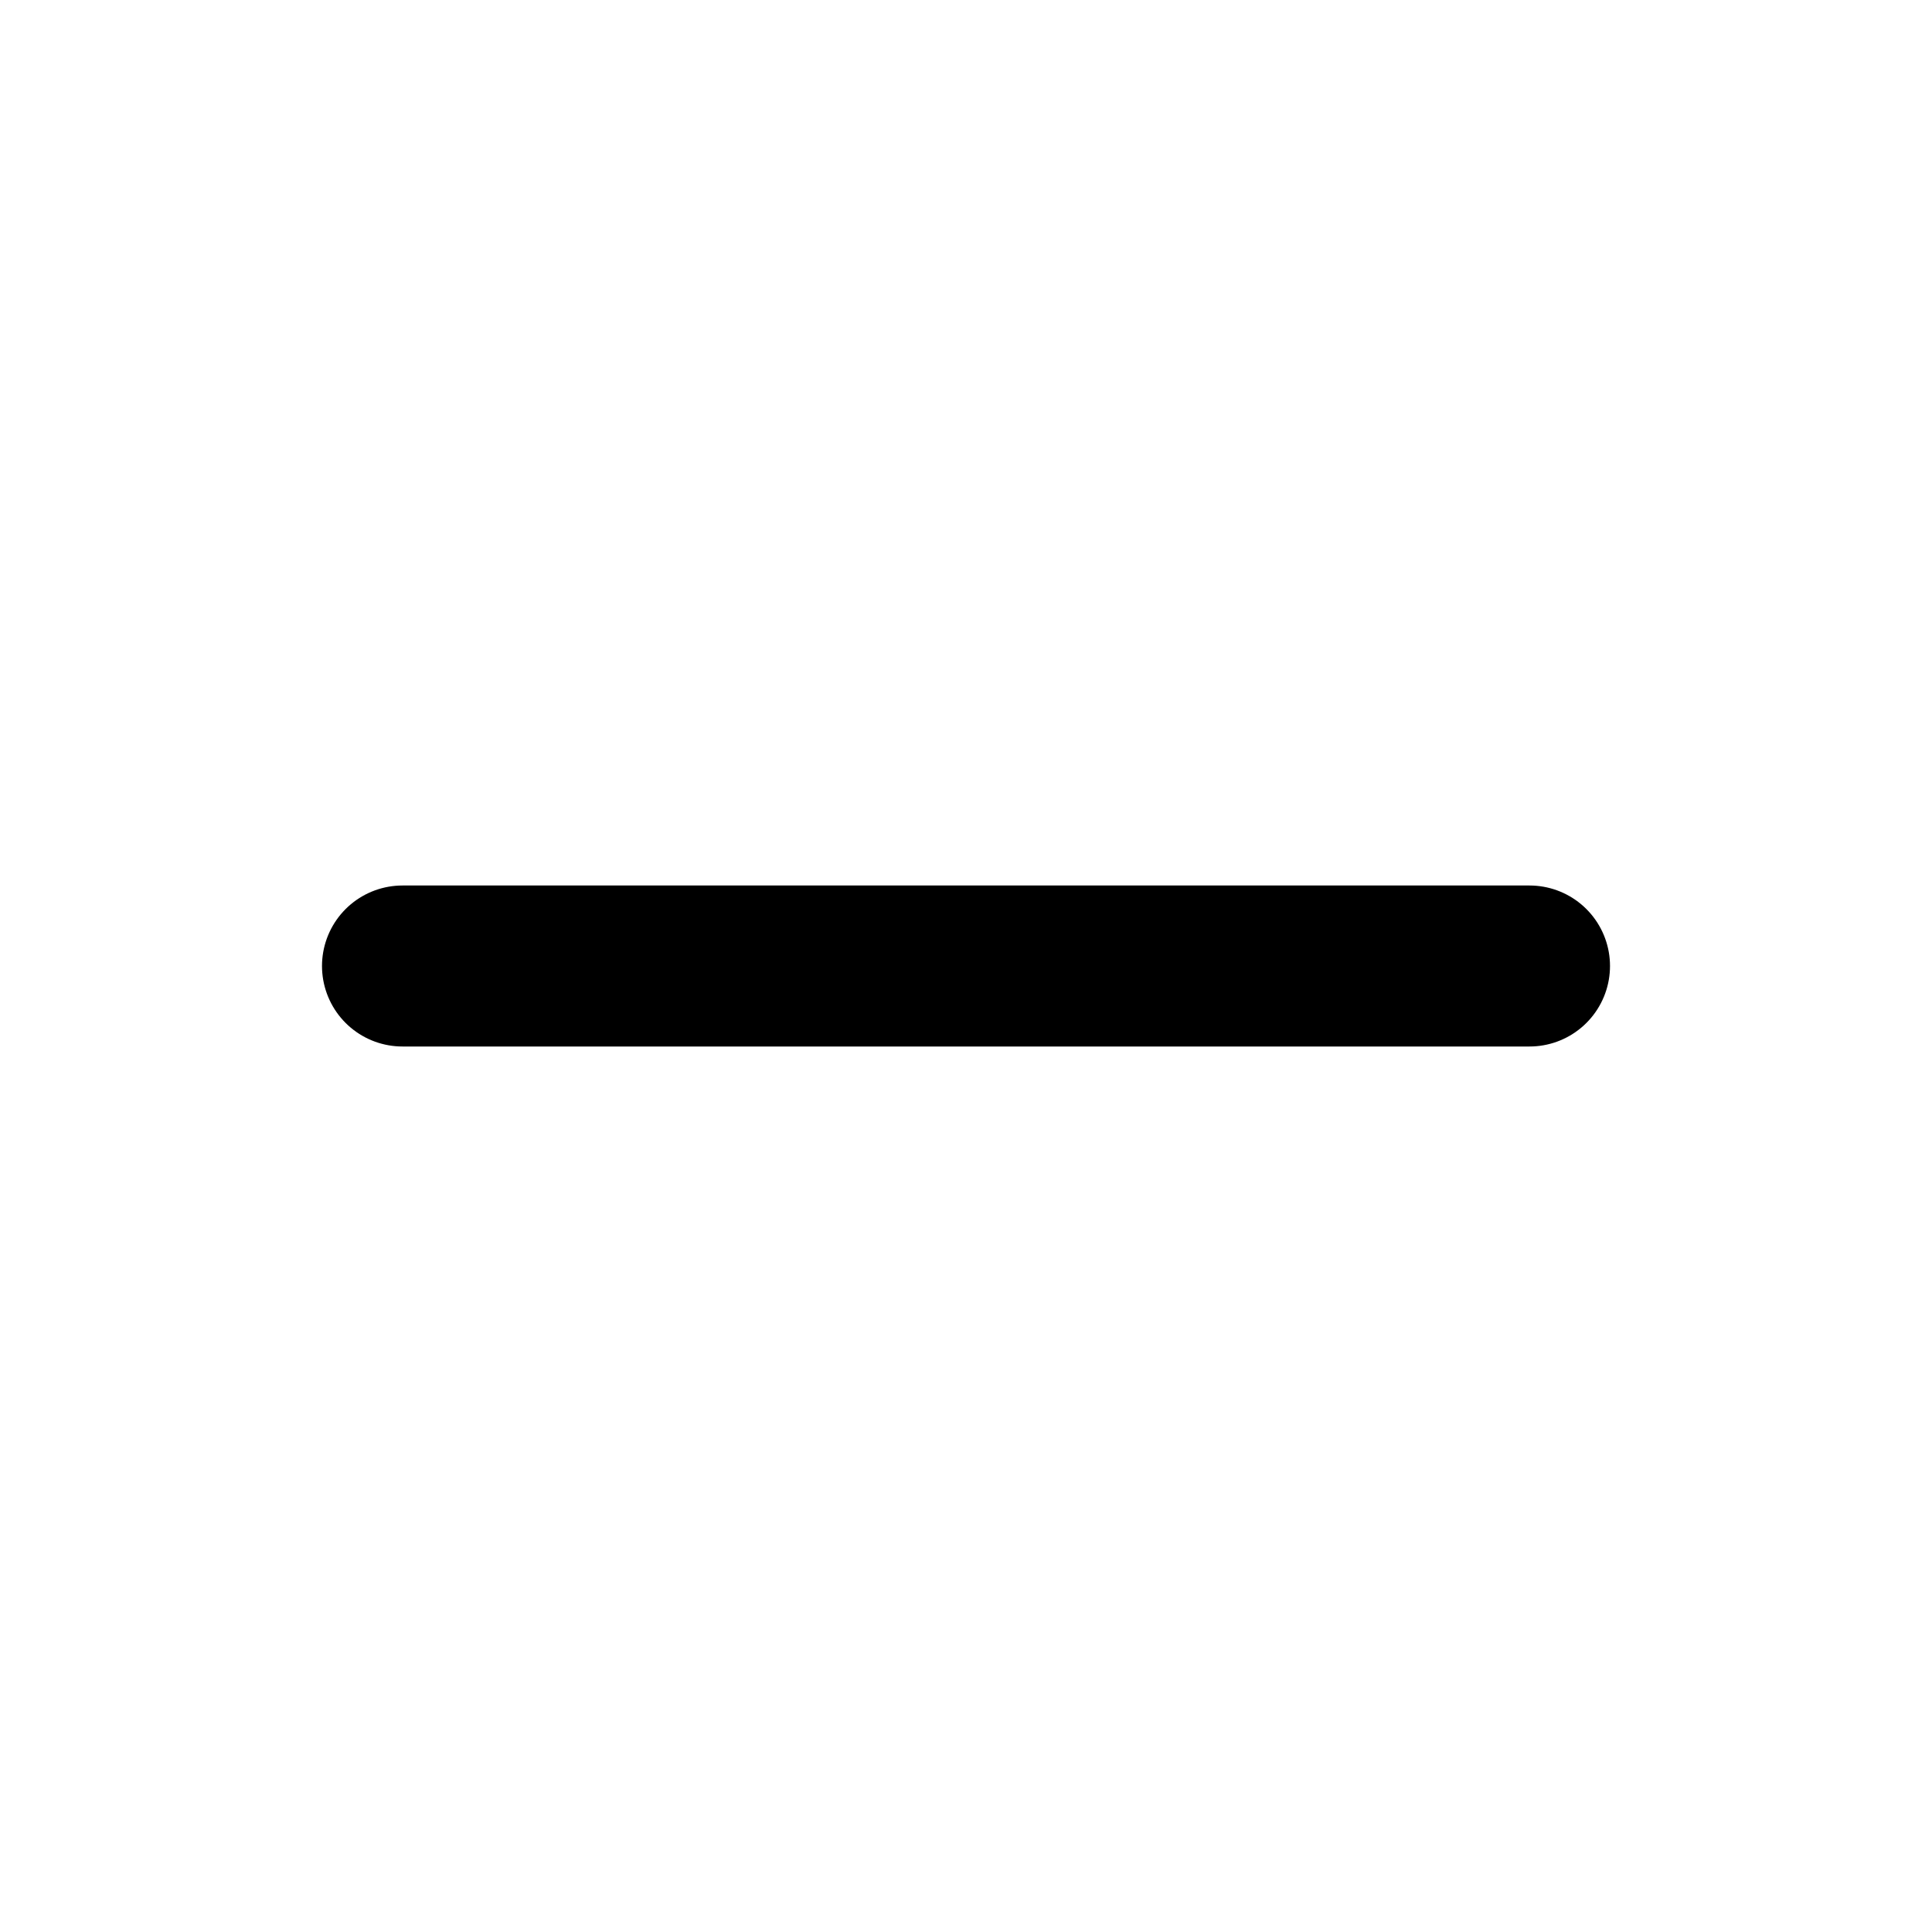
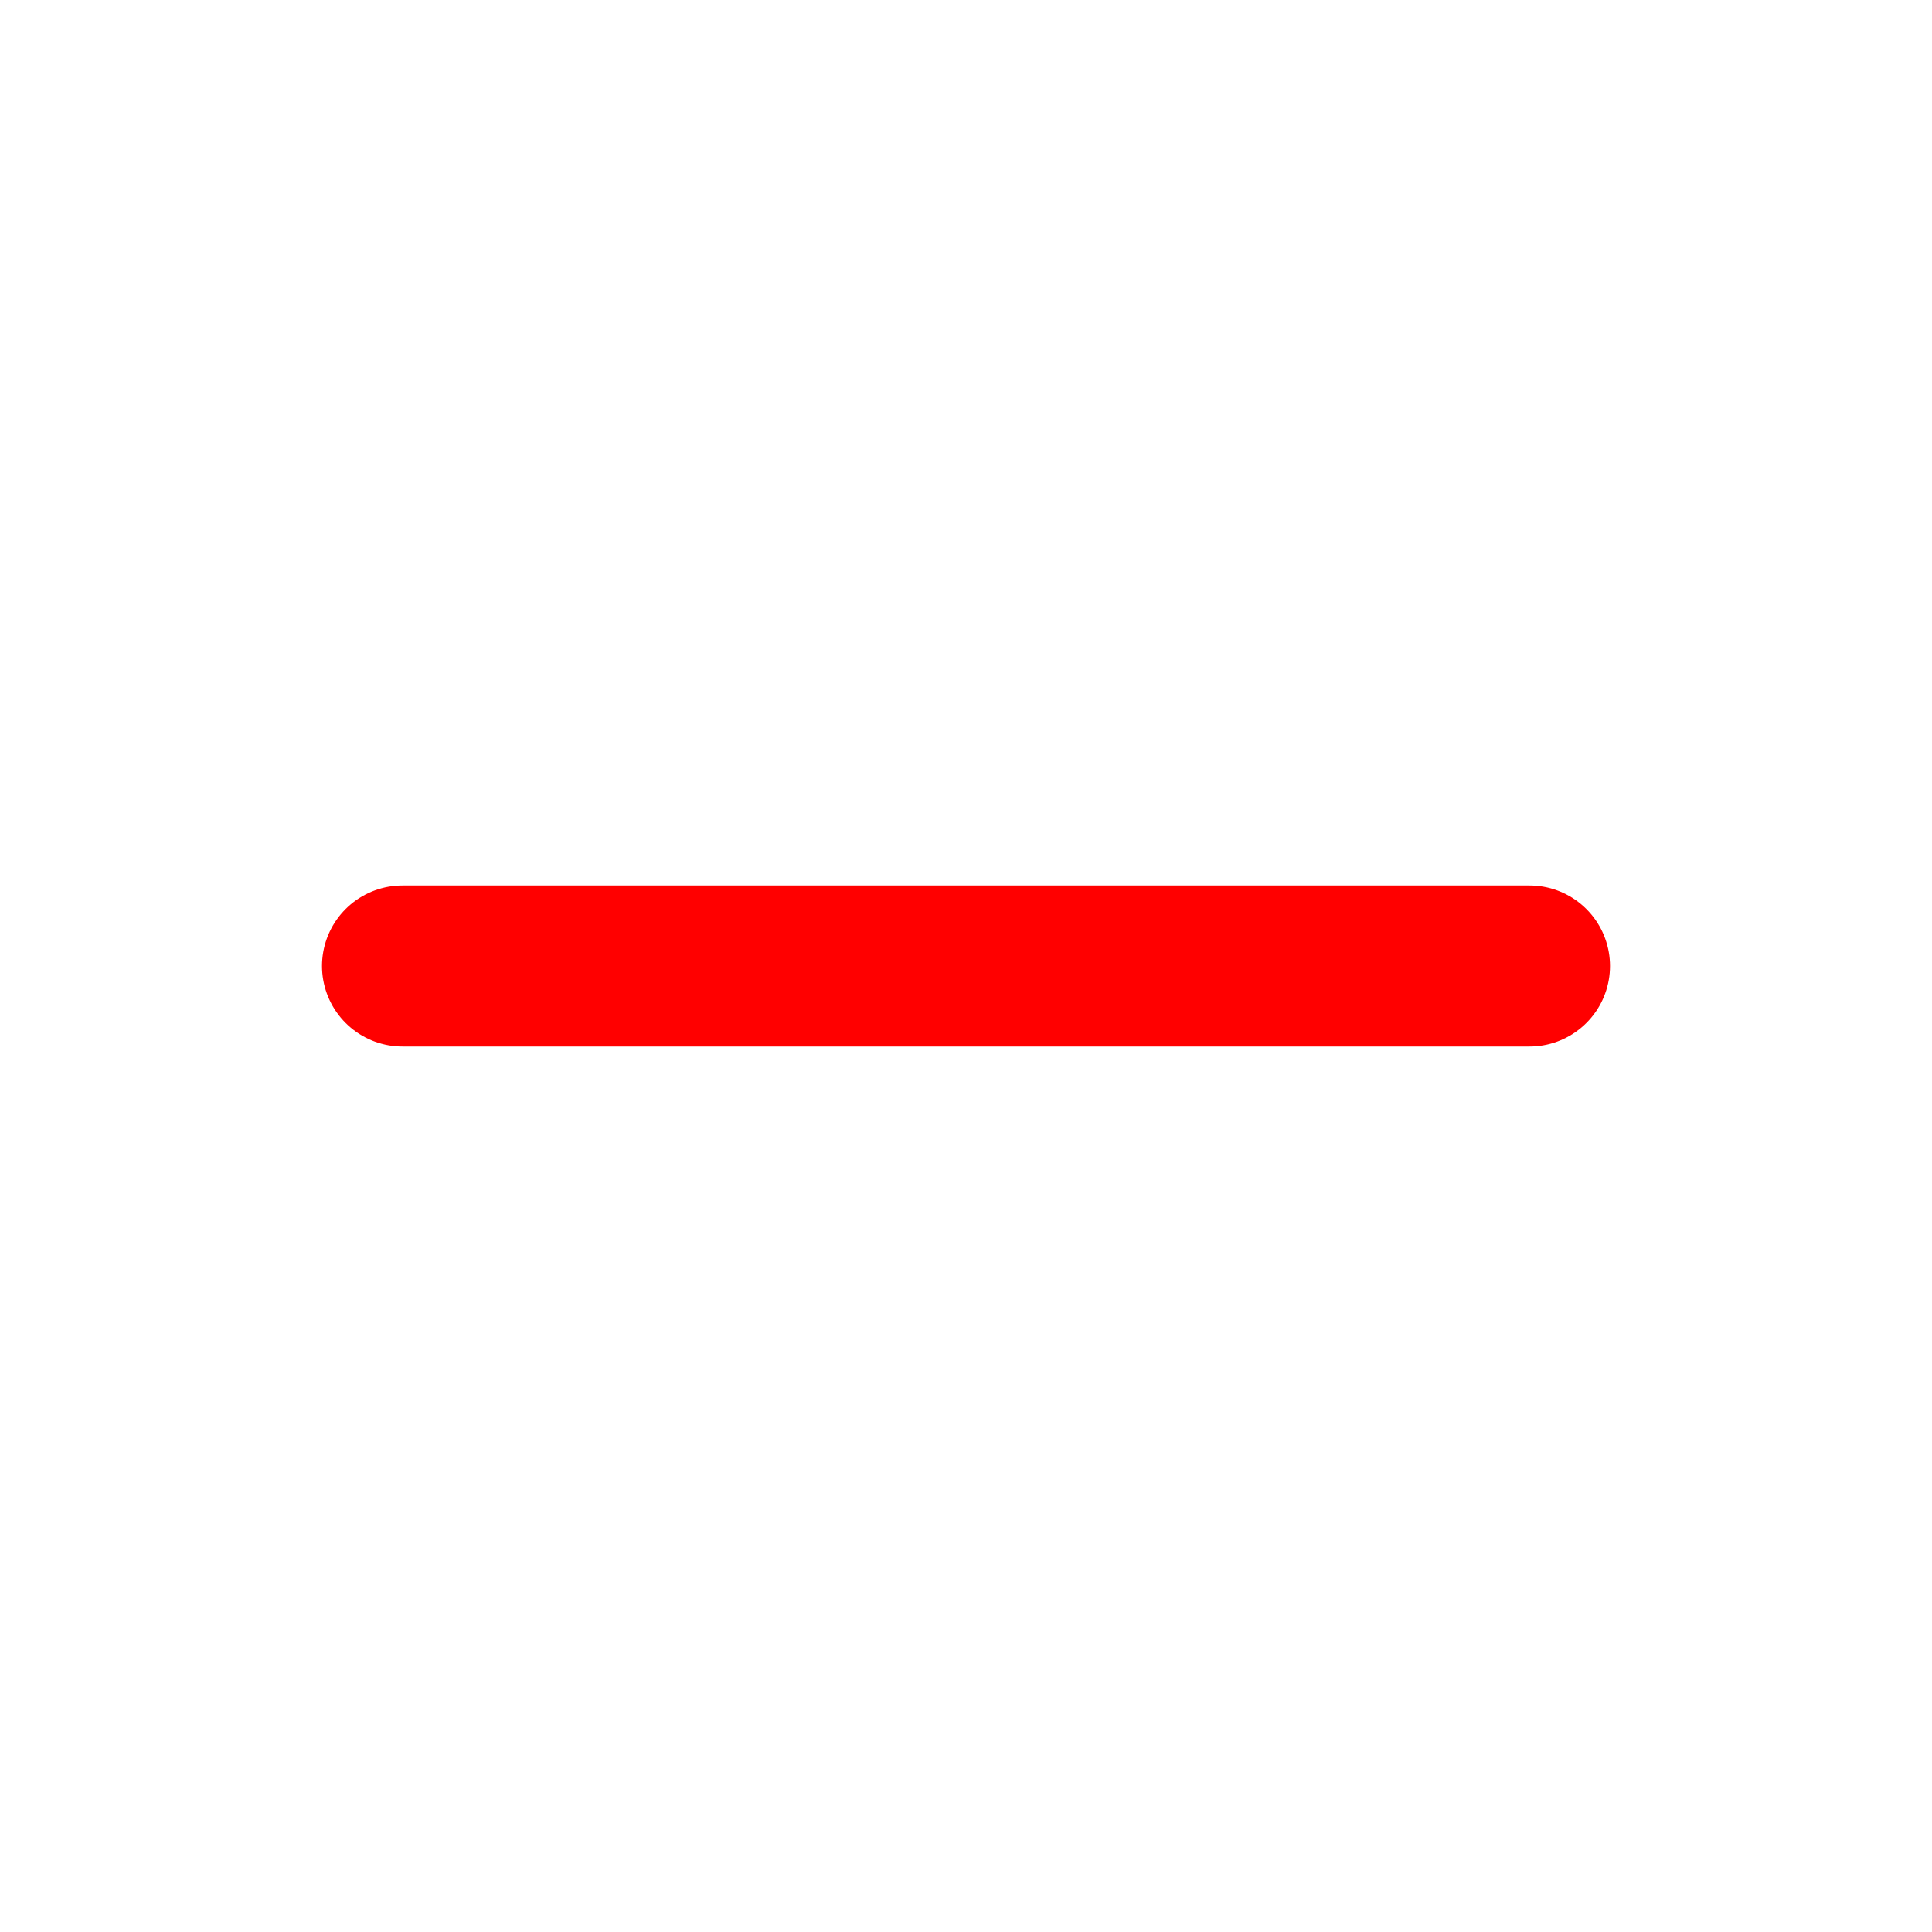
- <svg xmlns="http://www.w3.org/2000/svg" width="24" height="24" viewBox="0 0 24 24" fill="none" stroke="currentColor" stroke-width="2" stroke-linecap="round" stroke-linejoin="round" class="feather feather-minus">
+ <svg xmlns="http://www.w3.org/2000/svg" width="24" height="24" viewBox="0 0 24 24" fill="none" stroke="#ff0000" stroke-width="2" stroke-linecap="round" stroke-linejoin="round" class="feather feather-minus">
  <line x1="5" y1="12" x2="19" y2="12" />
</svg>
